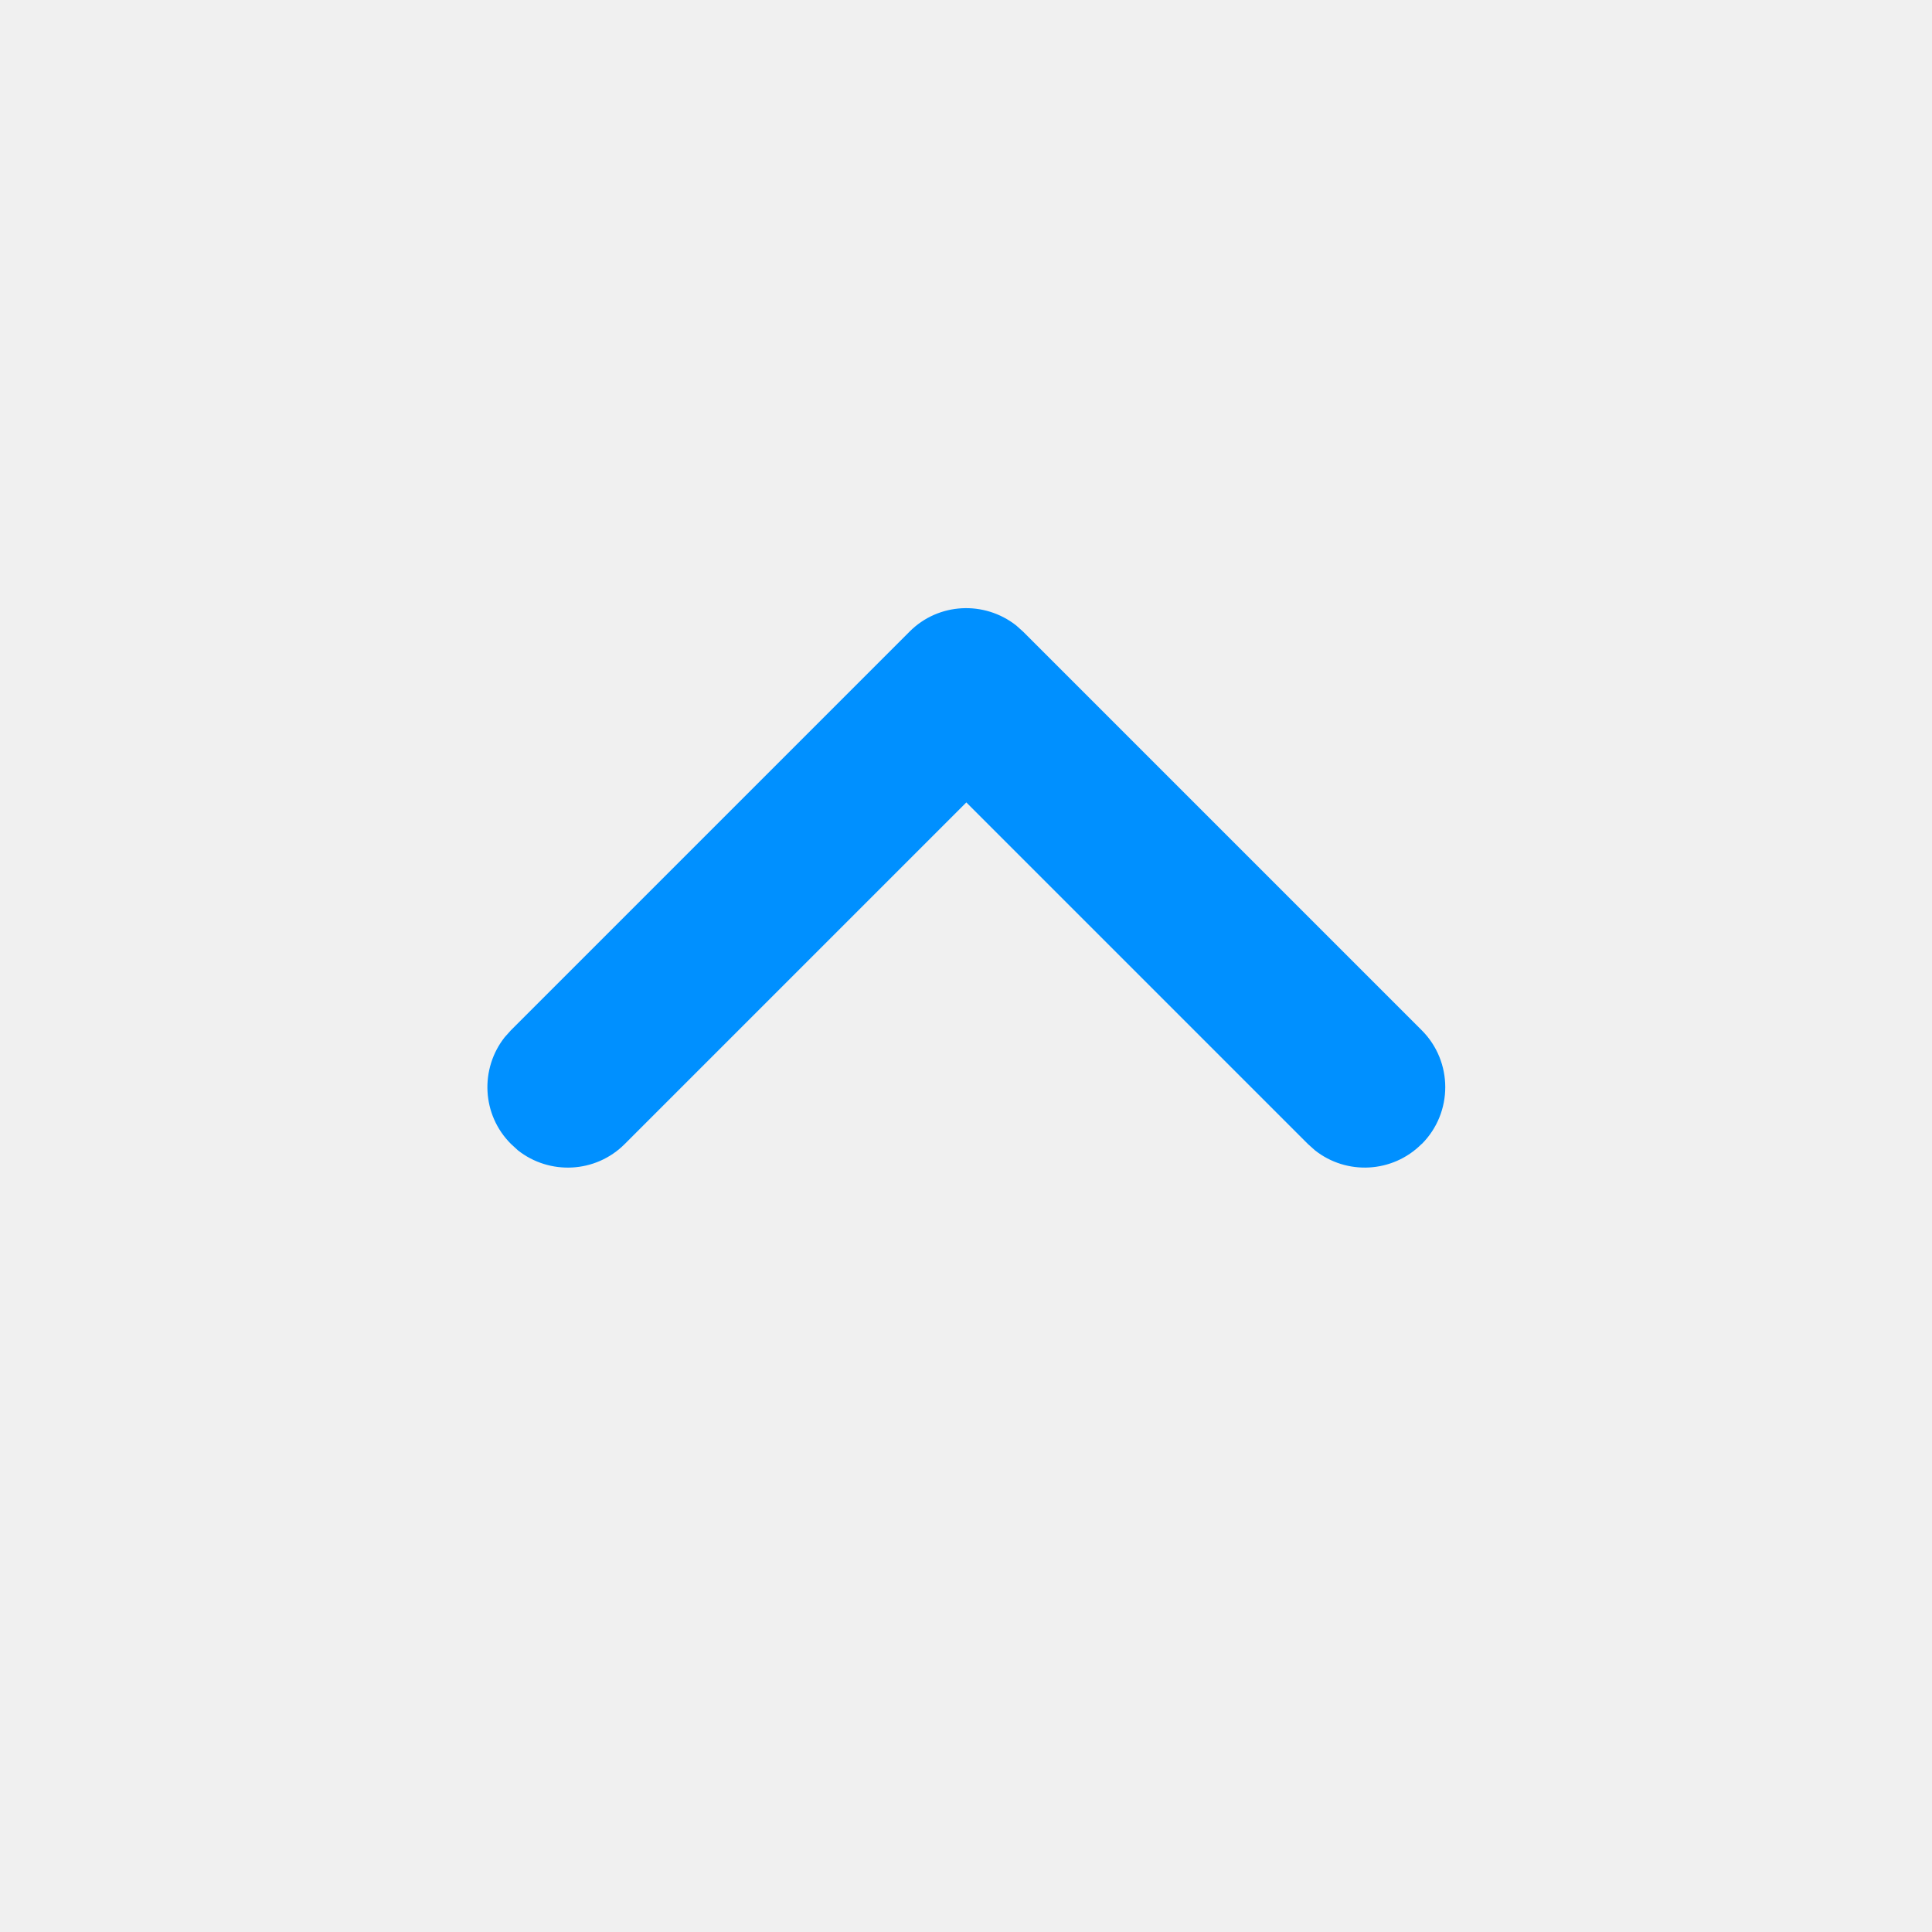
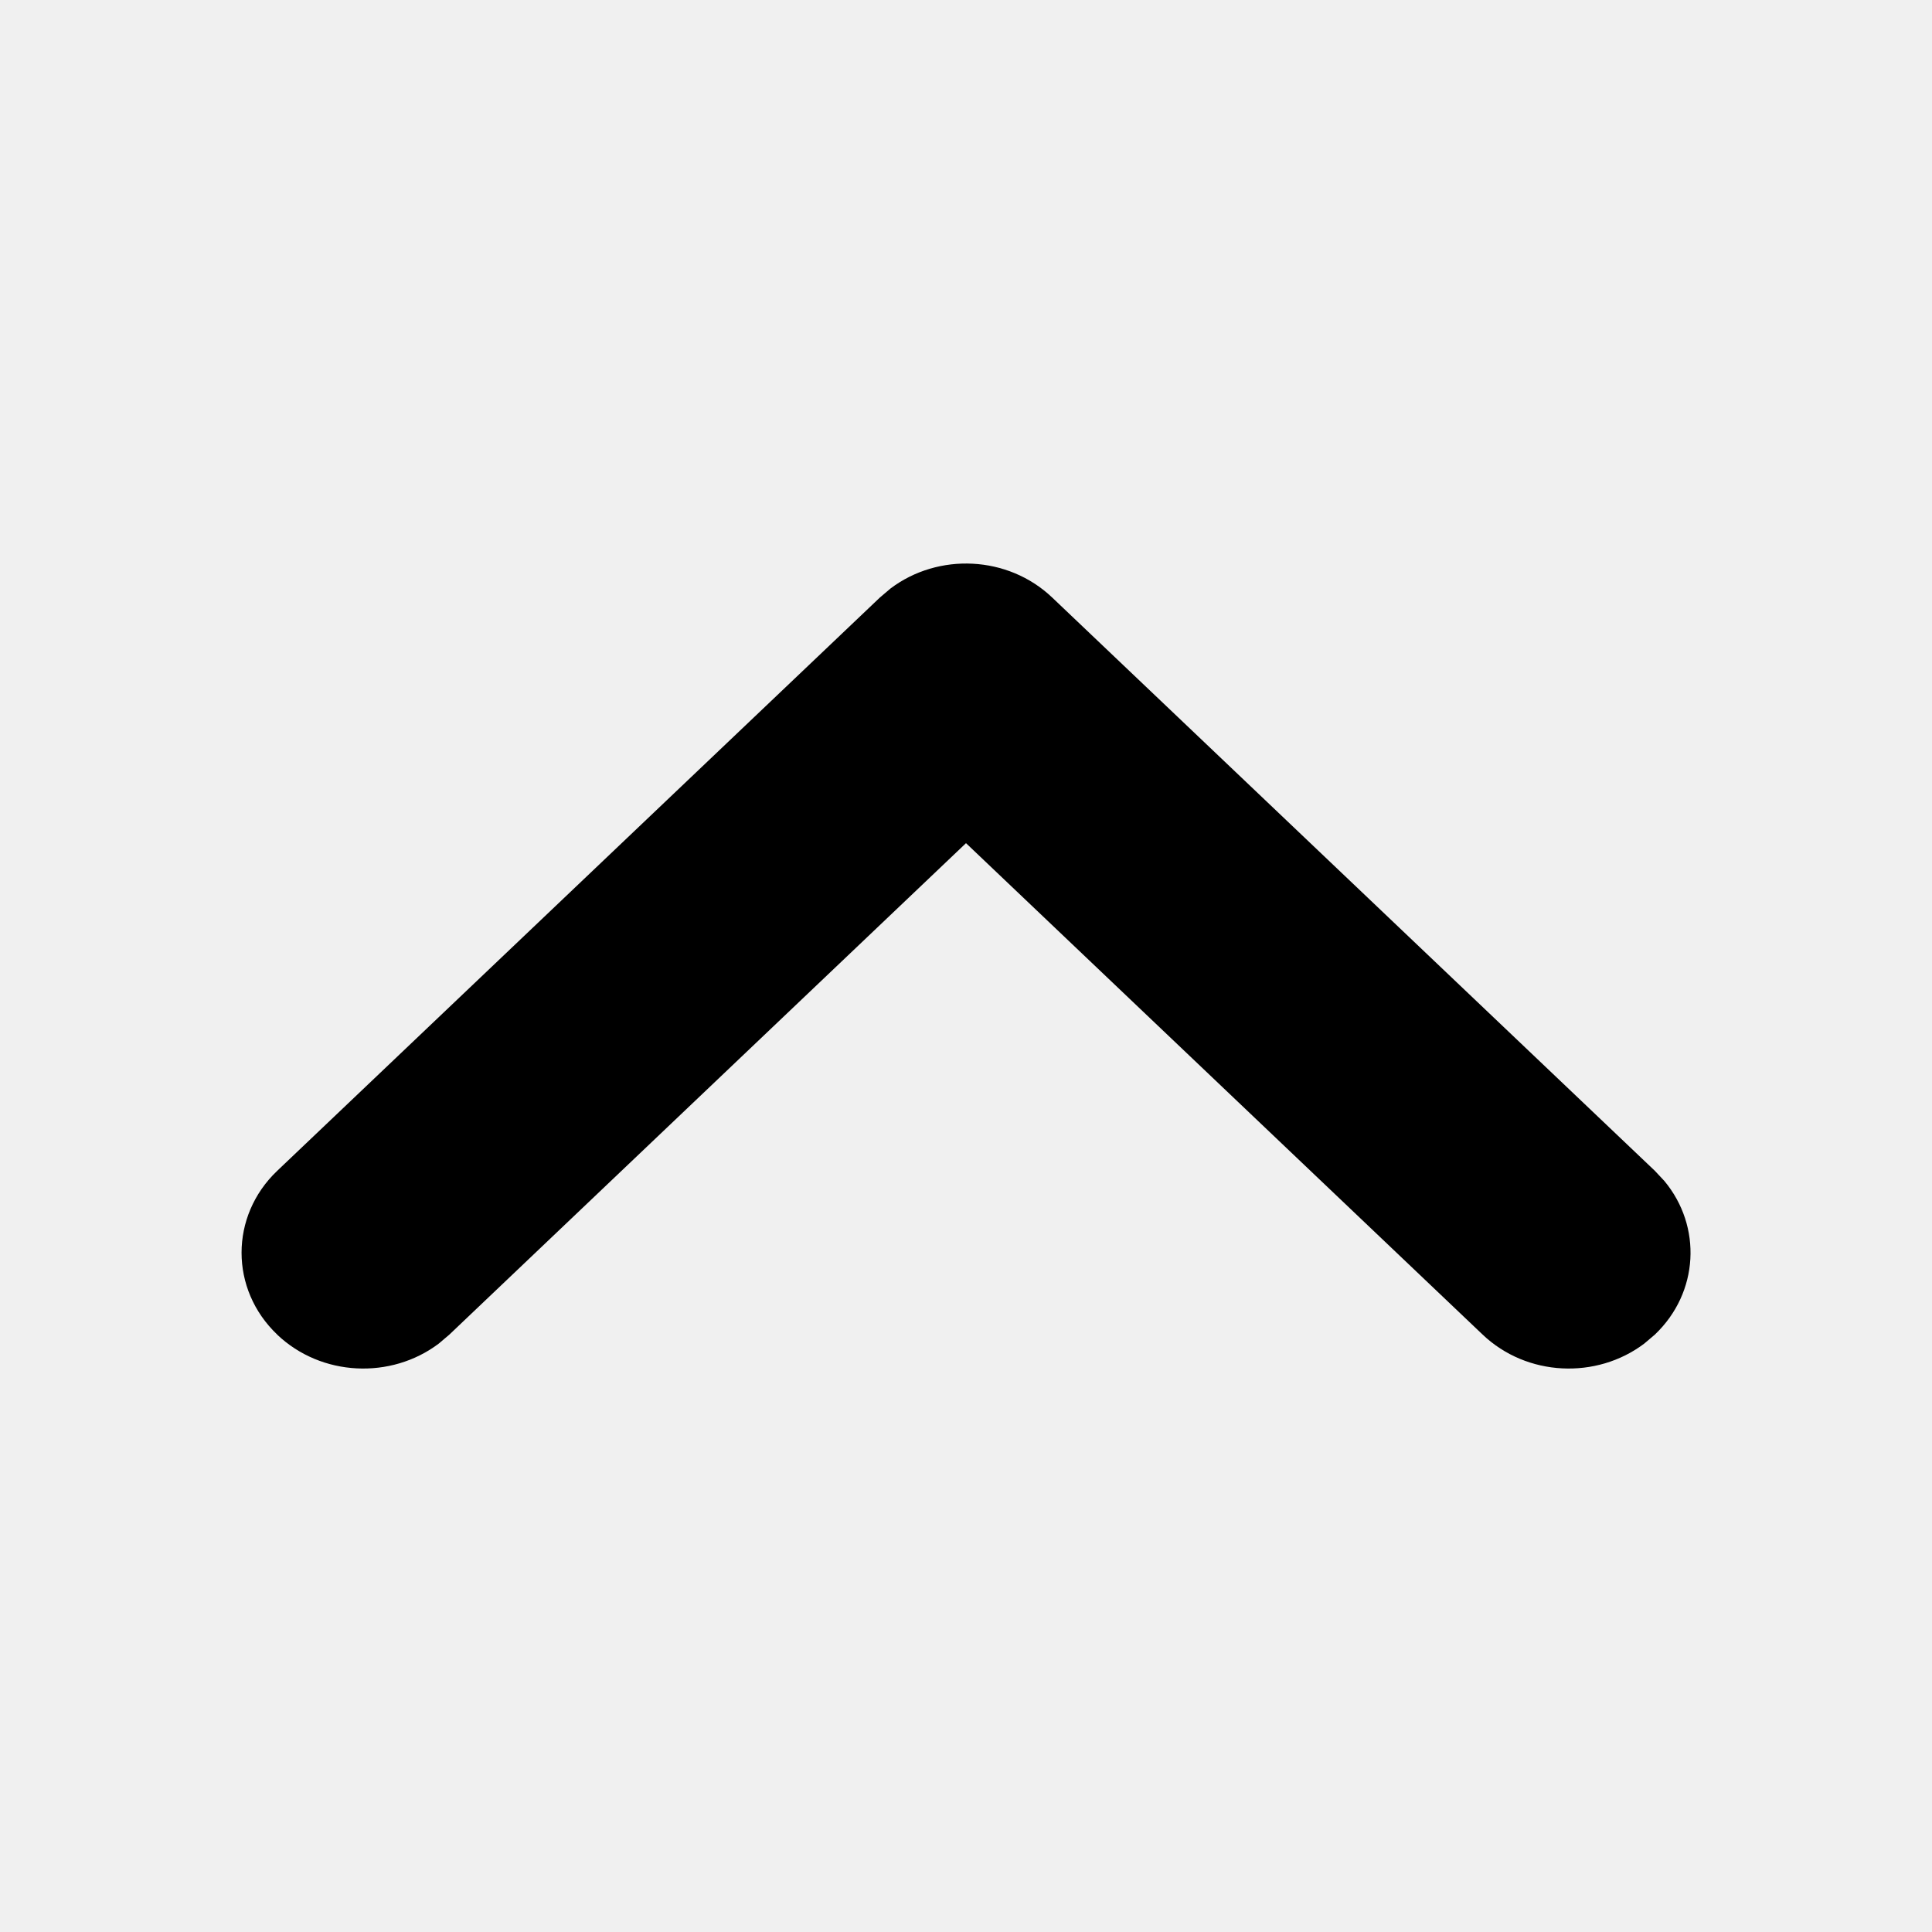
- <svg xmlns="http://www.w3.org/2000/svg" xmlns:xlink="http://www.w3.org/1999/xlink" width="24" height="24" viewBox="0 0 24 24">
-   <defs>
-     <path id="prefix__a" d="M11.66 7.211c-.362.363-.934.389-1.326.078l-.087-.078-4.243-4.243-4.243 4.243C1.4 7.574.827 7.6.434 7.29L.347 7.21C-.016 6.848-.04 6.277.27 5.884l.078-.087 4.95-4.95C5.659.484 6.23.46 6.624.77l.087.078 4.95 4.95c.39.39.39 1.024 0 1.414z" />
-   </defs>
-   <g fill="none" fill-rule="evenodd" transform="translate(6 7)">
-     <mask id="prefix__b" fill="#fff">
-       <use xlink:href="#prefix__a" />
-     </mask>
-     <g fill="#0090FF" mask="url(#prefix__b)">
-       <path d="M0 0H24V24H0z" transform="rotate(-90 5.5 11.5)" />
-     </g>
-   </g>
+ <svg xmlns="http://www.w3.org/2000/svg" version="1.1" width="24" height="24" viewBox="0 0 24 24">
+   <path d="M3.443 16.579c0.549 0.522 1.414 0.559 2.007 0.112l0.132-0.112 6.418-6.105 6.418 6.105c0.549 0.522 1.414 0.559 2.007 0.112l0.132-0.112c0.549-0.522 0.588-1.345 0.118-1.909l-0.118-0.126-7.487-7.122c-0.549-0.522-1.414-0.559-2.007-0.112l-0.132 0.112-7.487 7.122c-0.591 0.562-0.591 1.473 0 2.035z" />
</svg>
